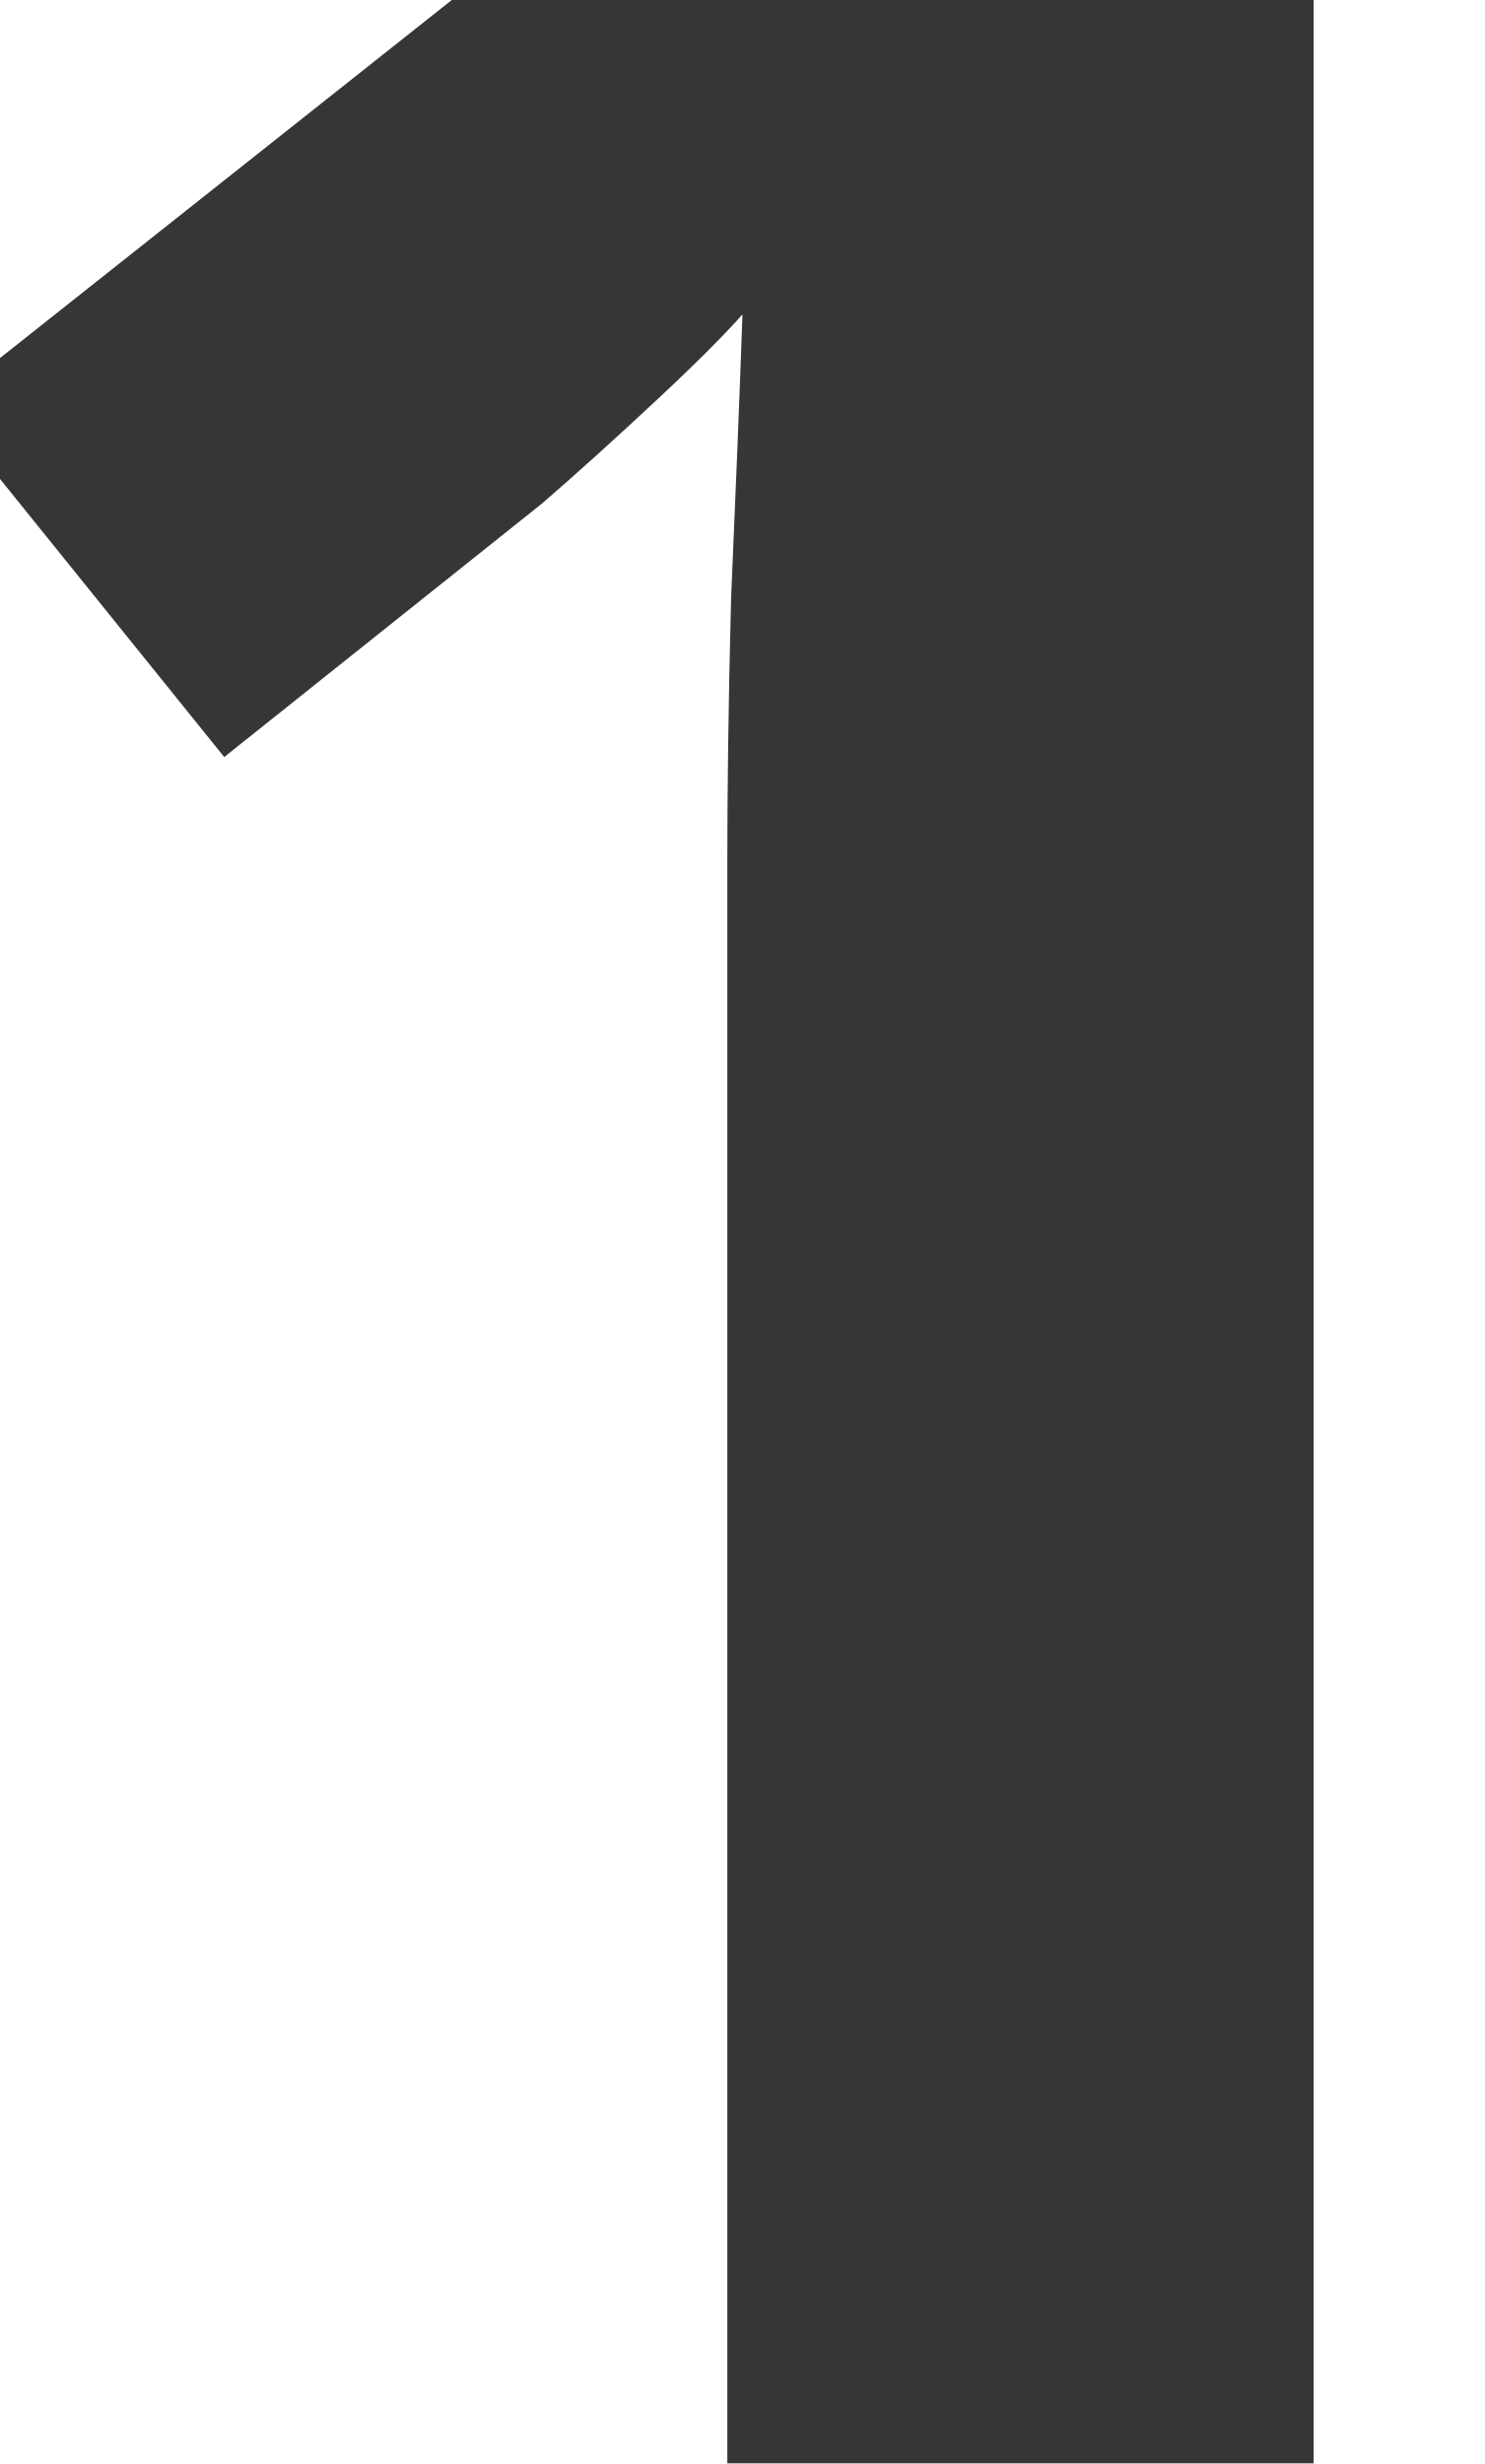
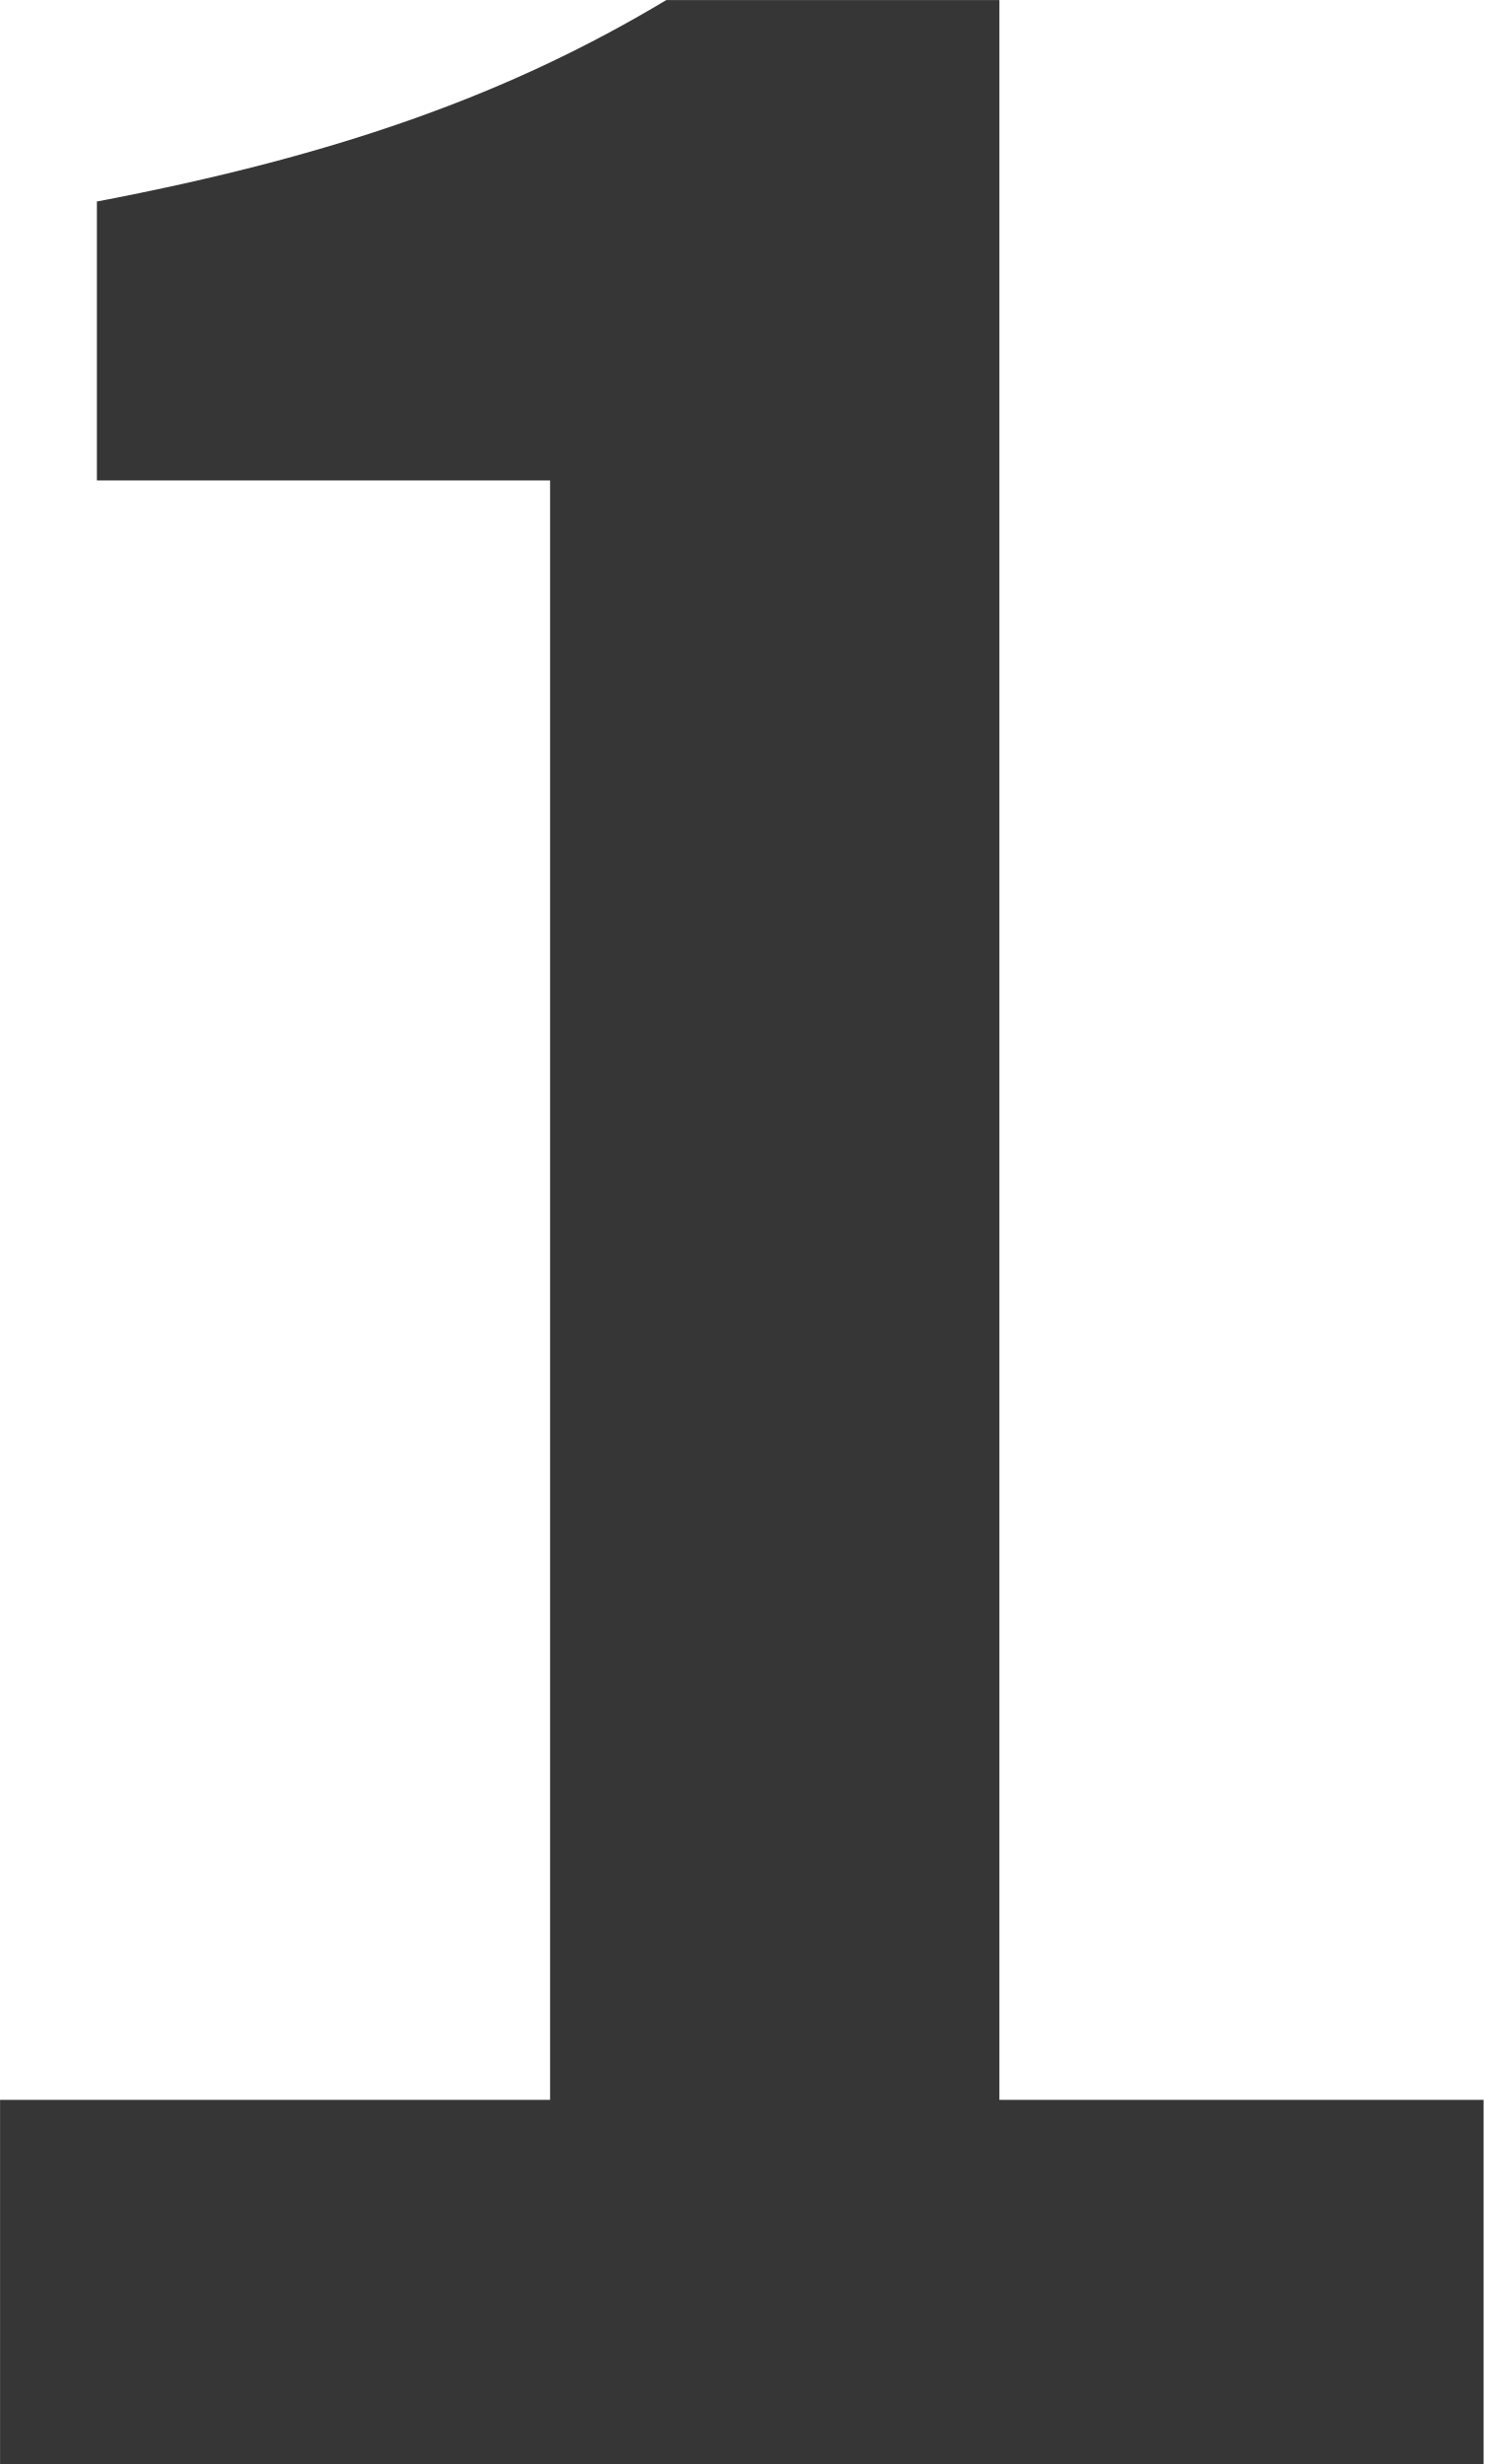
<svg xmlns="http://www.w3.org/2000/svg" width="100%" height="100%" viewBox="0 0 617 1024" version="1.1" xml:space="preserve" style="fill-rule:evenodd;clip-rule:evenodd;stroke-linejoin:round;stroke-miterlimit:2;">
  <g transform="matrix(1,0,0,1,-407.346,3.18323e-12)">
    <g transform="matrix(100.629,0,0,100.629,-30128.4,-31776.6)">
-       <g transform="matrix(16,0,0,16,310.473,325.956)">
-             </g>
-       <text x="302.265px" y="325.956px" style="font-family:'SourceSansPro-Semibold', 'Source Sans Pro', sans-serif;font-weight:600;font-size:16px;fill:rgb(54,54,54);">1</text>
+       <g transform="matrix(16,0,0,16,302.265,325.956)">
+         <path d="M0.074,-0L0.457,-0L0.457,-0.094L0.332,-0.094L0.332,-0.636L0.246,-0.636C0.206,-0.612 0.162,-0.596 0.099,-0.584L0.099,-0.512L0.216,-0.512L0.216,-0.094L0.074,-0.094L0.074,-0Z" style="fill:rgb(54,54,54);fill-rule:nonzero;" />
+       </g>
    </g>
  </g>
</svg>
